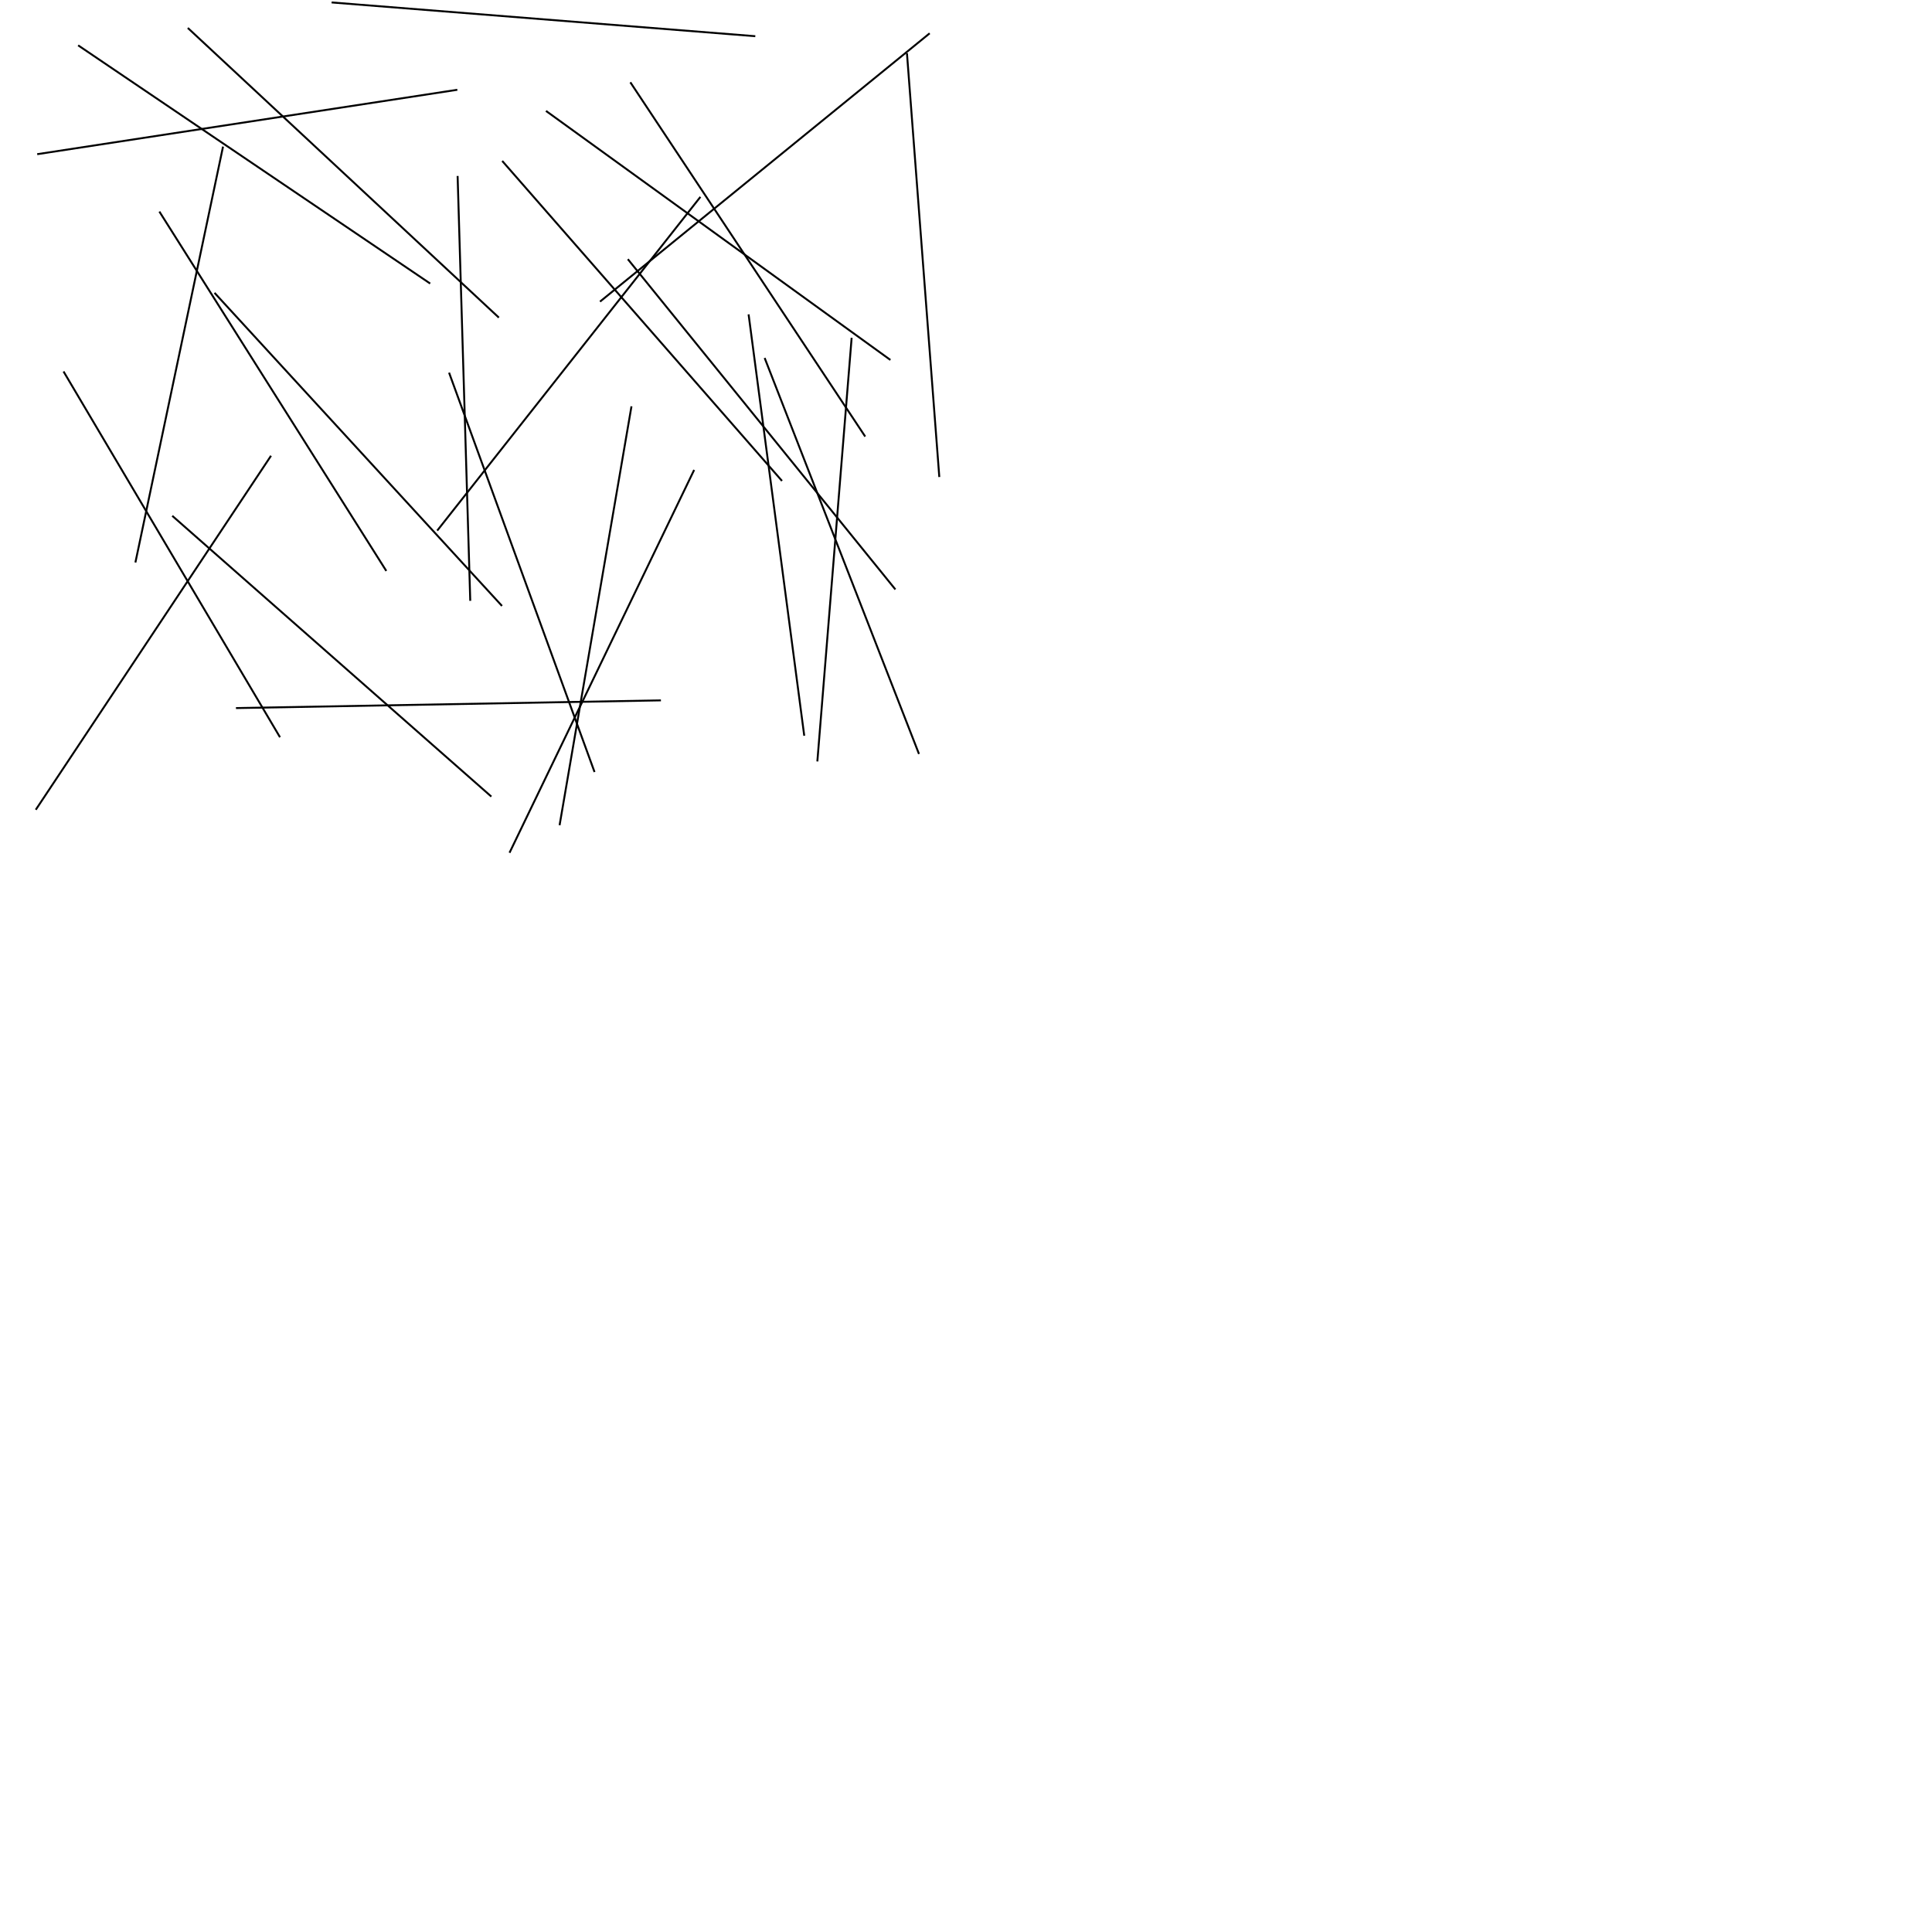
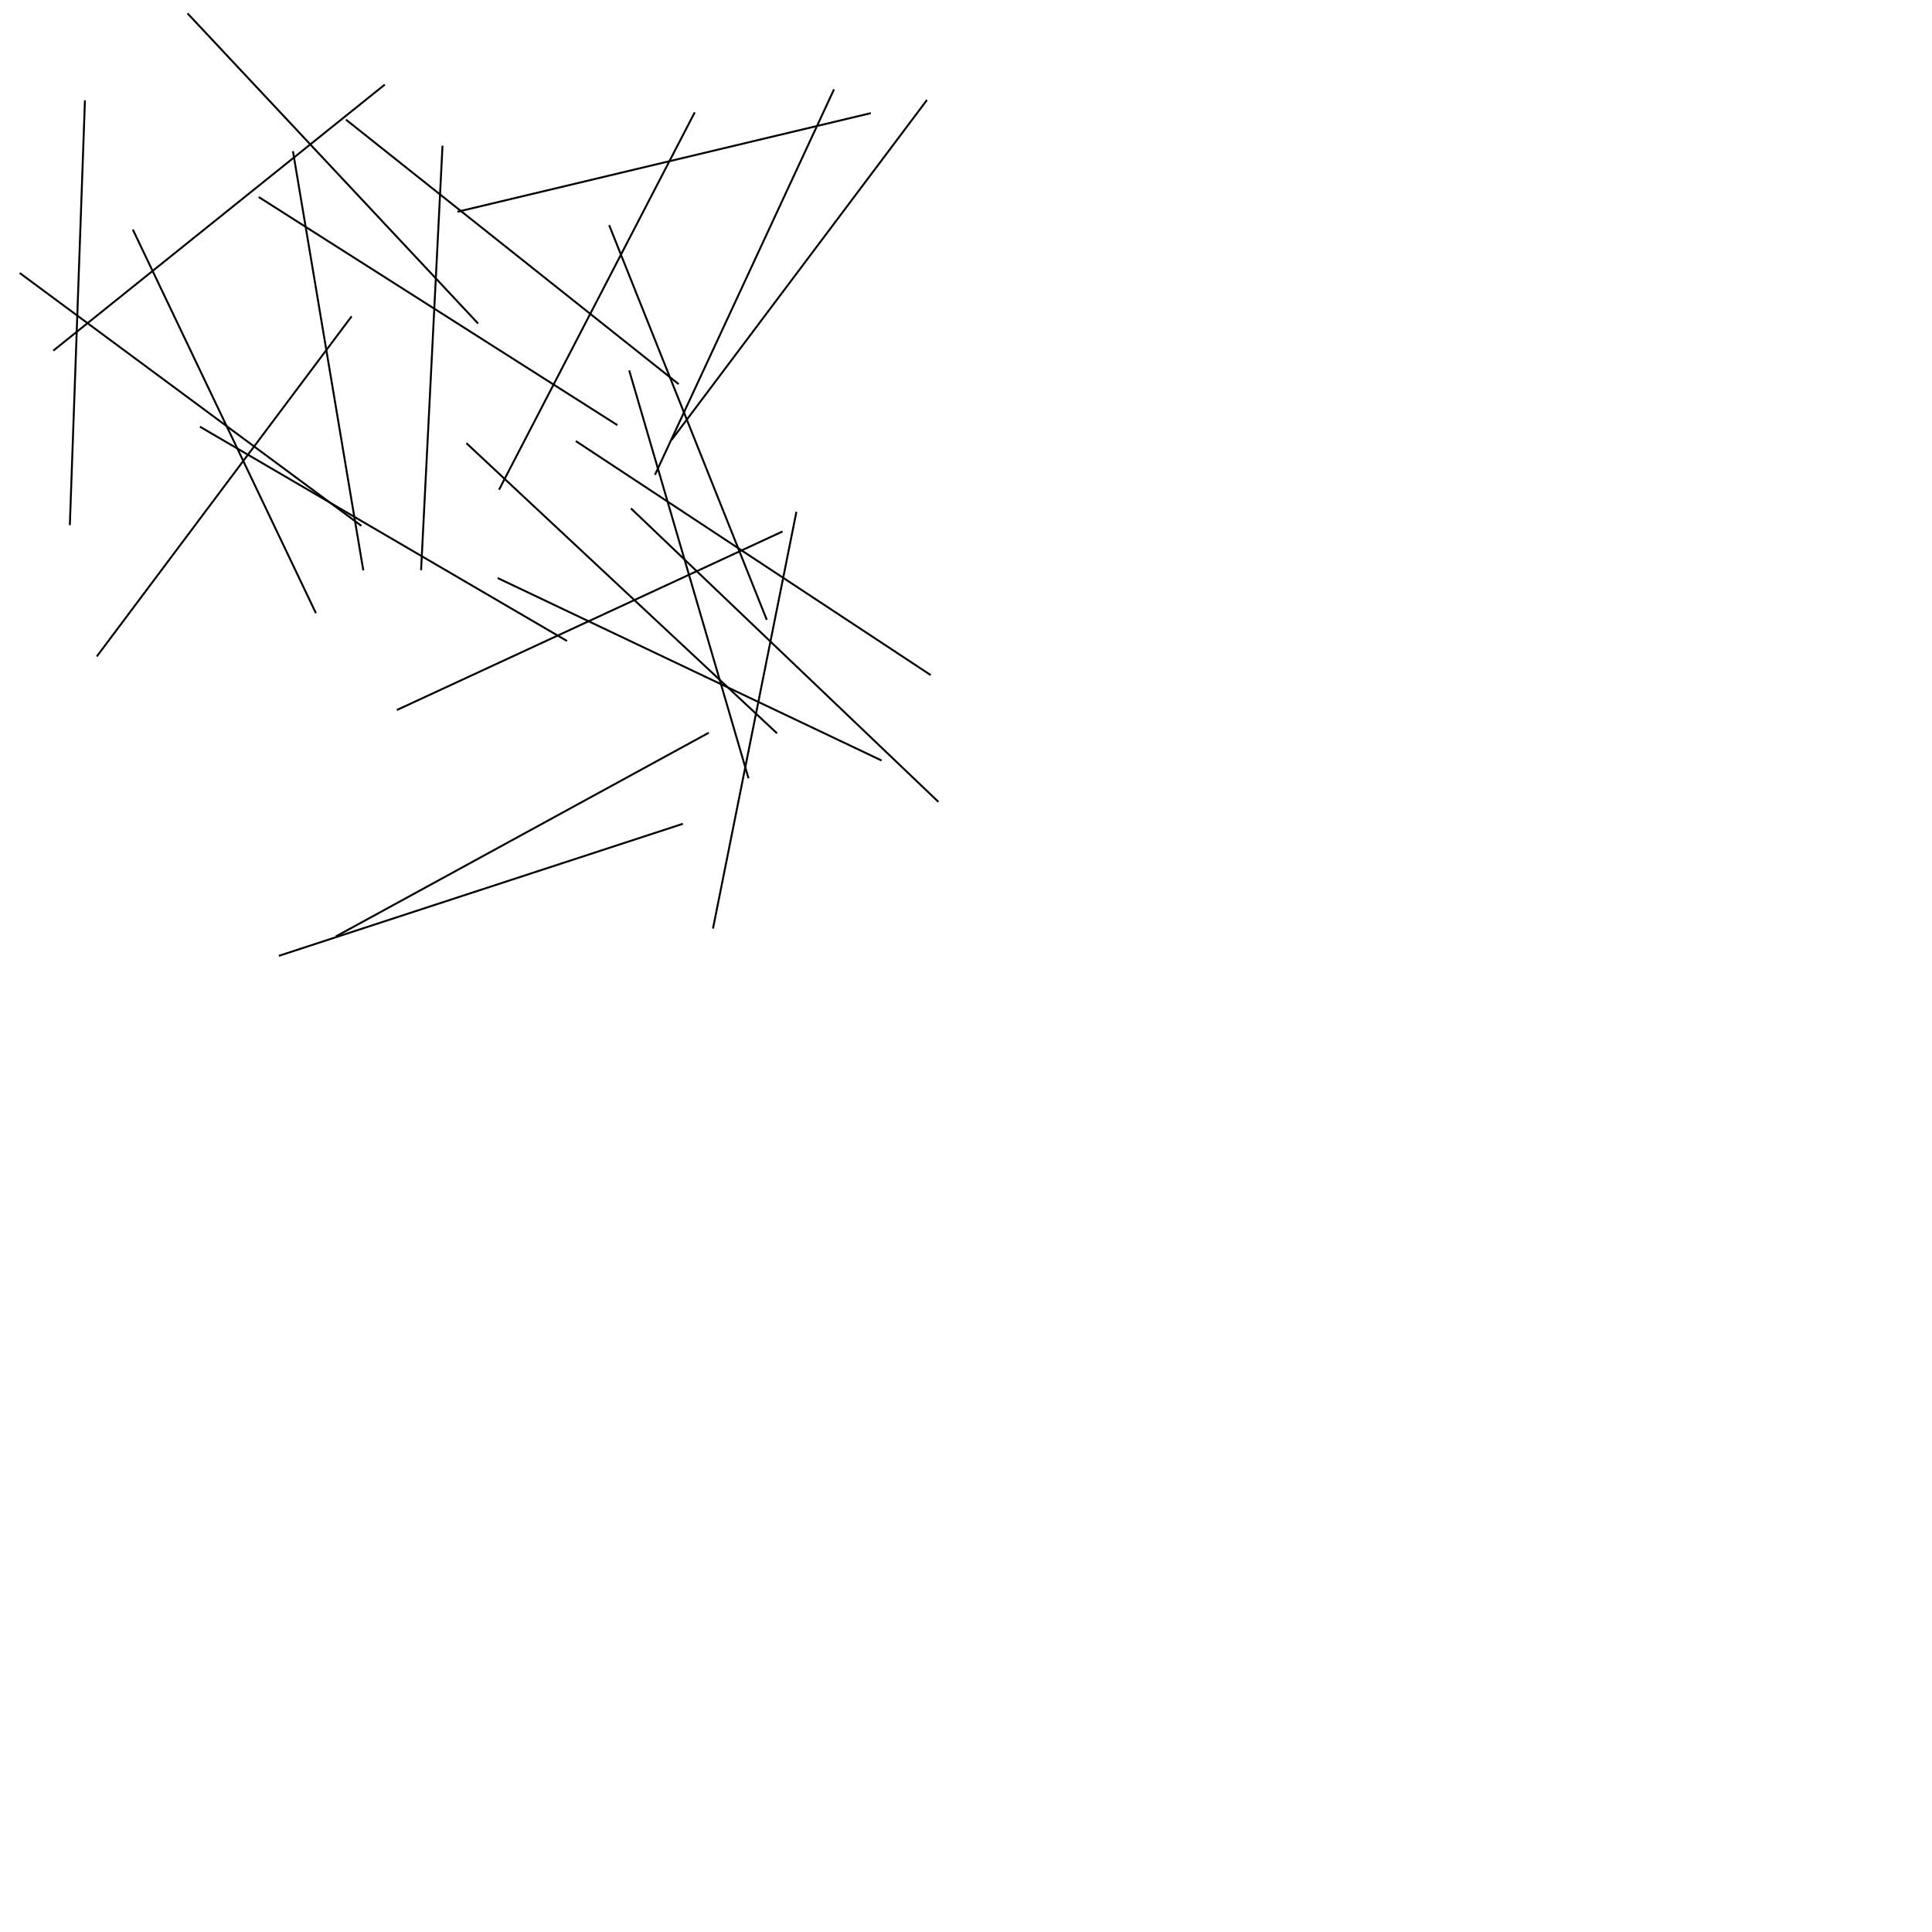
<svg xmlns="http://www.w3.org/2000/svg" height="1000" width="1000" text-rendering="auto" shape-rendering="auto">
-   <line x1="463.446" y1="305.089" x2="324.965" y2="134.141" style="stroke-width:1;stroke:rgb(0,0,0);fill:none" />
-   <line x1="70.082" y1="291.146" x2="115.445" y2="75.873" style="stroke-width:1;stroke:rgb(0,0,0);fill:none" />
-   <line x1="122.131" y1="366.497" x2="342.094" y2="362.504" style="stroke-width:1;stroke:rgb(0,0,0);fill:none" />
-   <line x1="289.639" y1="427.132" x2="326.853" y2="210.303" style="stroke-width:1;stroke:rgb(0,0,0);fill:none" />
-   <line x1="263.723" y1="441.393" x2="359.287" y2="243.233" style="stroke-width:1;stroke:rgb(0,0,0);fill:none" />
-   <line x1="82.492" y1="109.508" x2="199.954" y2="295.526" style="stroke-width:1;stroke:rgb(0,0,0);fill:none" />
-   <line x1="475.666" y1="390.261" x2="395.778" y2="185.278" style="stroke-width:1;stroke:rgb(0,0,0);fill:none" />
-   <line x1="423.06" y1="394.121" x2="440.809" y2="174.838" style="stroke-width:1;stroke:rgb(0,0,0);fill:none" />
-   <line x1="236.716" y1="46.464" x2="19.257" y2="79.804" style="stroke-width:1;stroke:rgb(0,0,0);fill:none" />
-   <line x1="40.45" y1="23.469" x2="222.656" y2="146.762" style="stroke-width:1;stroke:rgb(0,0,0);fill:none" />
-   <line x1="236.856" y1="91.084" x2="243.404" y2="310.987" style="stroke-width:1;stroke:rgb(0,0,0);fill:none" />
-   <line x1="326.264" y1="42.59" x2="447.828" y2="225.954" style="stroke-width:1;stroke:rgb(0,0,0);fill:none" />
-   <line x1="310.565" y1="156.116" x2="481.195" y2="17.244" style="stroke-width:1;stroke:rgb(0,0,0);fill:none" />
-   <line x1="362.534" y1="101.906" x2="226.299" y2="274.649" style="stroke-width:1;stroke:rgb(0,0,0);fill:none" />
-   <line x1="387.47" y1="162.714" x2="416.279" y2="380.819" style="stroke-width:1;stroke:rgb(0,0,0);fill:none" />
-   <line x1="469.435" y1="27.542" x2="486.184" y2="246.904" style="stroke-width:1;stroke:rgb(0,0,0);fill:none" />
-   <line x1="232.436" y1="192.884" x2="307.733" y2="399.597" style="stroke-width:1;stroke:rgb(0,0,0);fill:none" />
-   <line x1="111.041" y1="151.576" x2="259.83" y2="313.63" style="stroke-width:1;stroke:rgb(0,0,0);fill:none" />
-   <line x1="259.945" y1="83.297" x2="404.756" y2="248.916" style="stroke-width:1;stroke:rgb(0,0,0);fill:none" />
-   <line x1="18.514" y1="419.127" x2="140.281" y2="235.898" style="stroke-width:1;stroke:rgb(0,0,0);fill:none" />
-   <line x1="390.944" y1="18.742" x2="171.639" y2="1.264" style="stroke-width:1;stroke:rgb(0,0,0);fill:none" />
-   <line x1="460.875" y1="186.314" x2="282.598" y2="57.406" style="stroke-width:1;stroke:rgb(0,0,0);fill:none" />
-   <line x1="89.156" y1="266.984" x2="254.32" y2="412.314" style="stroke-width:1;stroke:rgb(0,0,0);fill:none" />
-   <line x1="32.881" y1="192.265" x2="144.925" y2="381.596" style="stroke-width:1;stroke:rgb(0,0,0);fill:none" />
-   <line x1="97.207" y1="14.464" x2="258.211" y2="164.39" style="stroke-width:1;stroke:rgb(0,0,0);fill:none" />
+   <line x1="481.723" y1="349.418" x2="298.056" y2="228.313" style="stroke-width:1;stroke:rgb(0,0,0);fill:none" />
+   <line x1="402.186" y1="379.573" x2="241.415" y2="229.398" style="stroke-width:1;stroke:rgb(0,0,0);fill:none" />
+   <line x1="182.006" y1="163.718" x2="50.094" y2="339.784" style="stroke-width:1;stroke:rgb(0,0,0);fill:none" />
+   <line x1="103.478" y1="220.856" x2="293.47" y2="331.775" style="stroke-width:1;stroke:rgb(0,0,0);fill:none" />
+   <line x1="479.794" y1="51.751" x2="347.653" y2="227.646" style="stroke-width:1;stroke:rgb(0,0,0);fill:none" />
+   <line x1="173.77" y1="484.738" x2="366.843" y2="379.274" style="stroke-width:1;stroke:rgb(0,0,0);fill:none" />
+   <line x1="188.042" y1="295.221" x2="151.632" y2="78.255" style="stroke-width:1;stroke:rgb(0,0,0);fill:none" />
+   <line x1="396.887" y1="320.837" x2="315.293" y2="116.527" style="stroke-width:1;stroke:rgb(0,0,0);fill:none" />
+   <line x1="257.613" y1="299.198" x2="456.31" y2="393.642" style="stroke-width:1;stroke:rgb(0,0,0);fill:none" />
+   <line x1="163.513" y1="317.372" x2="68.758" y2="118.824" style="stroke-width:1;stroke:rgb(0,0,0);fill:none" />
+   <line x1="205.423" y1="367.496" x2="405.068" y2="275.073" style="stroke-width:1;stroke:rgb(0,0,0);fill:none" />
+   <line x1="27.598" y1="181.483" x2="199.174" y2="43.782" style="stroke-width:1;stroke:rgb(0,0,0);fill:none" />
+   <line x1="485.716" y1="415.042" x2="326.575" y2="263.141" style="stroke-width:1;stroke:rgb(0,0,0);fill:none" />
+   <line x1="387.427" y1="402.858" x2="325.671" y2="191.703" style="stroke-width:1;stroke:rgb(0,0,0);fill:none" />
+   <line x1="144.332" y1="494.742" x2="353.446" y2="426.394" style="stroke-width:1;stroke:rgb(0,0,0);fill:none" />
+   <line x1="258.313" y1="253.453" x2="359.596" y2="58.154" style="stroke-width:1;stroke:rgb(0,0,0);fill:none" />
+   <line x1="431.683" y1="46.252" x2="339" y2="245.776" style="stroke-width:1;stroke:rgb(0,0,0);fill:none" />
+   <line x1="179.053" y1="61.923" x2="351.267" y2="198.825" style="stroke-width:1;stroke:rgb(0,0,0);fill:none" />
+   <line x1="450.749" y1="58.563" x2="236.754" y2="109.614" style="stroke-width:1;stroke:rgb(0,0,0);fill:none" />
+   <line x1="369.038" y1="480.633" x2="412.215" y2="264.912" style="stroke-width:1;stroke:rgb(0,0,0);fill:none" />
+   <line x1="97.058" y1="6.916" x2="247.473" y2="167.463" style="stroke-width:1;stroke:rgb(0,0,0);fill:none" />
+   <line x1="187.058" y1="272.176" x2="10.214" y2="141.309" style="stroke-width:1;stroke:rgb(0,0,0);fill:none" />
+   <line x1="43.962" y1="51.94" x2="36.145" y2="271.801" style="stroke-width:1;stroke:rgb(0,0,0);fill:none" />
+   <line x1="229.042" y1="75.405" x2="217.951" y2="295.125" style="stroke-width:1;stroke:rgb(0,0,0);fill:none" />
+   <line x1="319.54" y1="220.04" x2="133.906" y2="101.973" style="stroke-width:1;stroke:rgb(0,0,0);fill:none" />
</svg>
